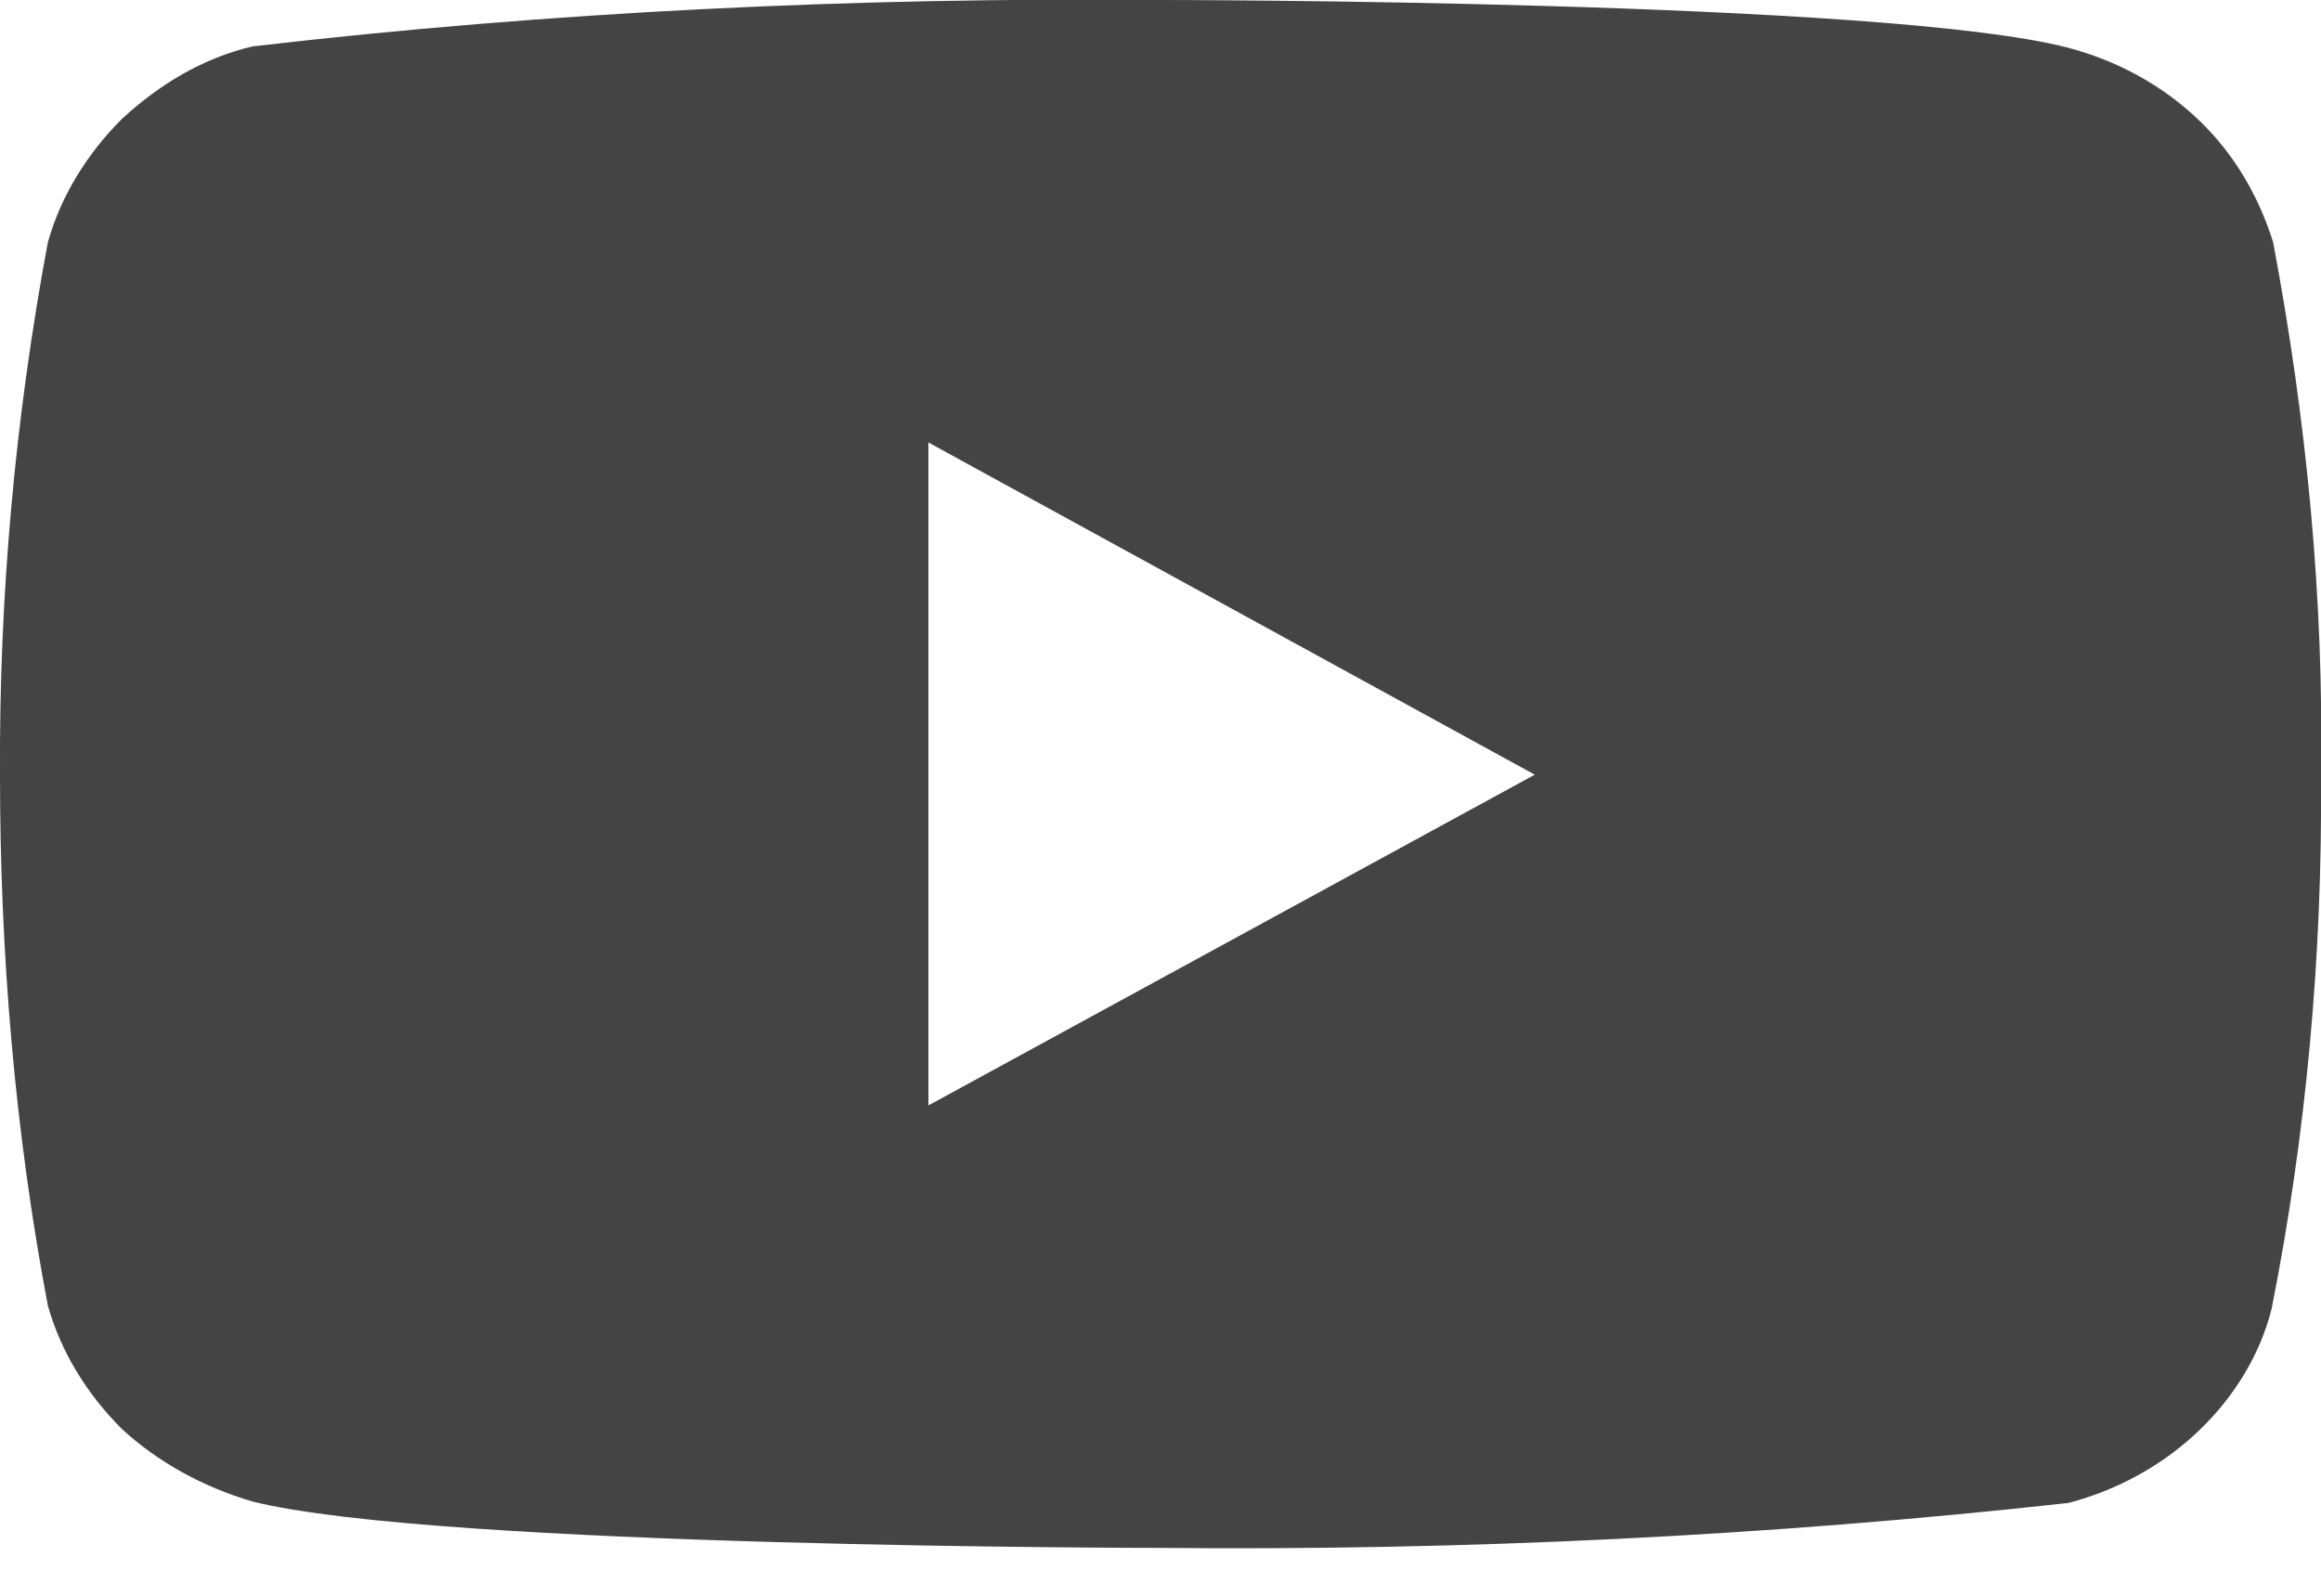
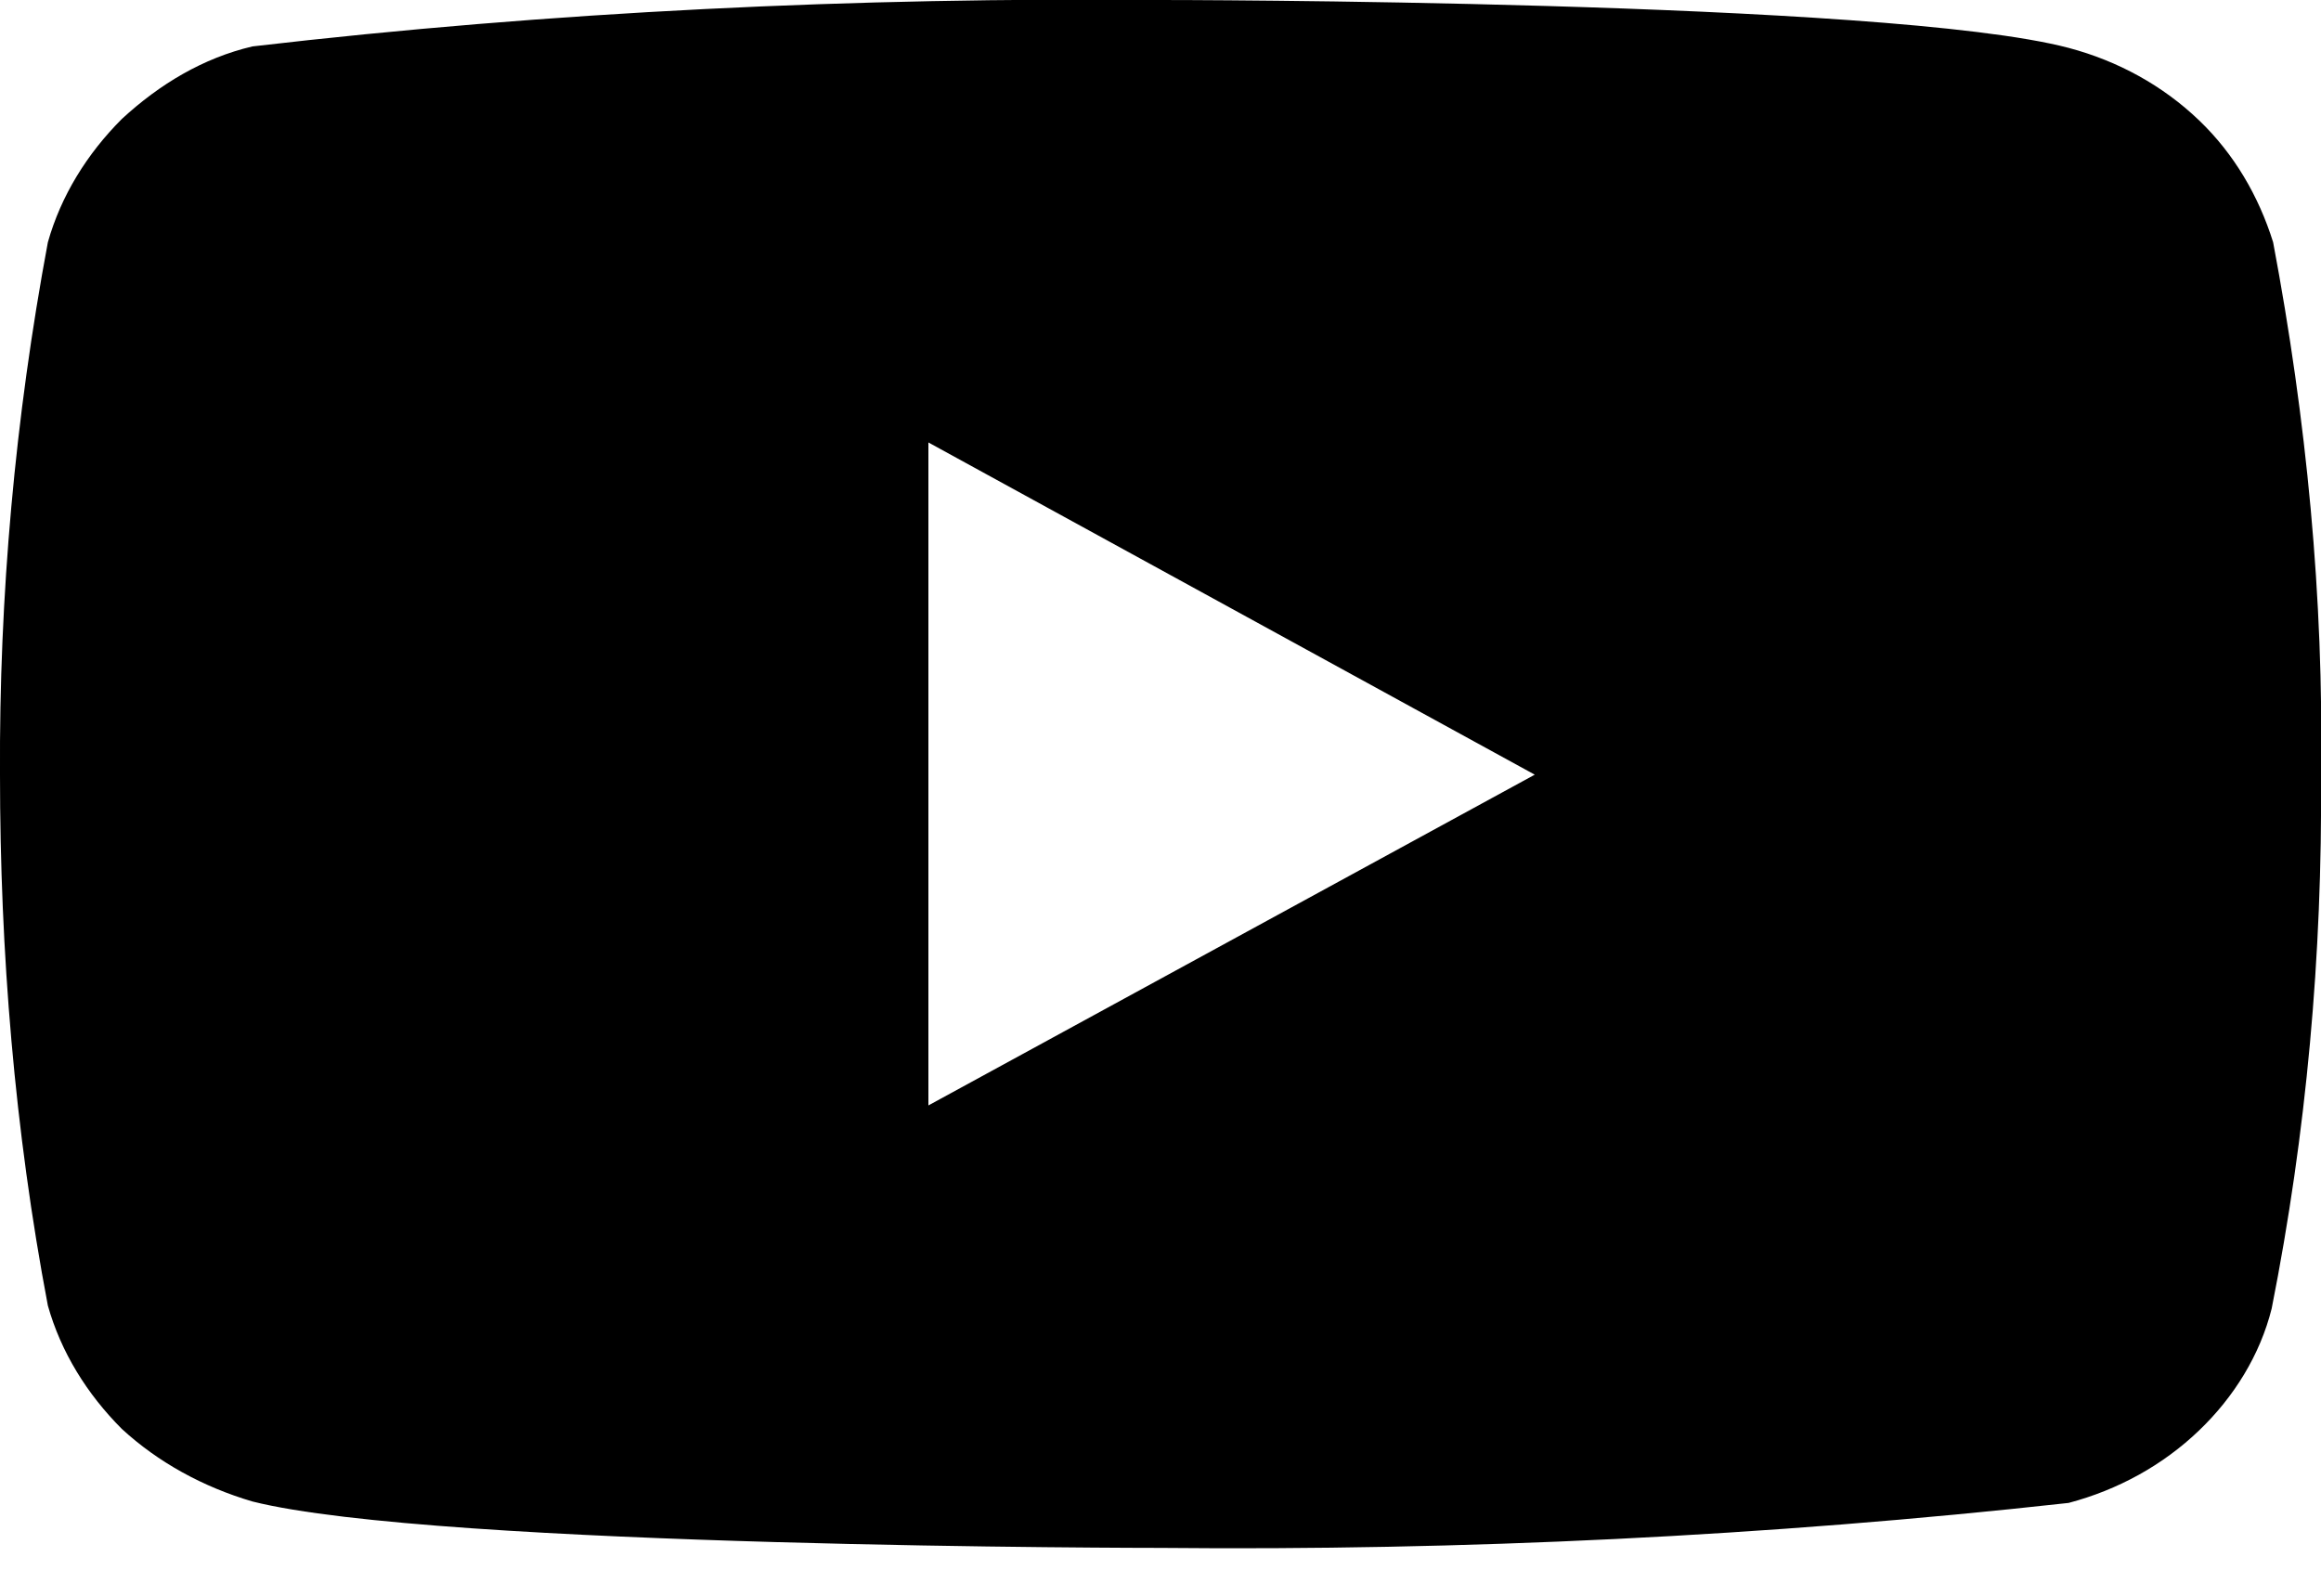
- <svg xmlns="http://www.w3.org/2000/svg" width="16" height="11" fill="none">
-   <path fill="#444" d="M15.67 1.67c-.1-.32-.27-.61-.51-.84-.25-.24-.56-.41-.9-.5C13.01 0 8 0 8 0 5.9-.02 3.8.08 1.74.32 1.4.4 1.1.58.84.82c-.24.24-.42.53-.51.85A19.4 19.4 0 0 0 0 5.34C0 6.56.1 7.79.33 9c.09.32.27.61.51.85.25.23.56.4.9.5 1.27.32 6.26.32 6.26.32 2.09.02 4.18-.08 6.26-.31.34-.09.65-.26.9-.5.24-.23.42-.52.5-.84.24-1.21.35-2.44.34-3.67.02-1.23-.1-2.46-.33-3.68ZM6.4 7.62V3.05l4.18 2.29L6.4 7.62Z" />
+ <svg xmlns="http://www.w3.org/2000/svg" width="16" height="11" viewBox="0 0 16 11" fill="currentColor">
+   <path d="M15.67 1.67c-.1-.32-.27-.61-.51-.84-.25-.24-.56-.41-.9-.5C13.01 0 8 0 8 0 5.9-.02 3.8.08 1.74.32 1.4.4 1.1.58.84.82c-.24.24-.42.53-.51.85A19.4 19.4 0 0 0 0 5.34C0 6.56.1 7.79.33 9c.09.32.27.61.51.85.25.23.56.4.9.5 1.27.32 6.26.32 6.26.32 2.09.02 4.18-.08 6.26-.31.34-.09.65-.26.9-.5.24-.23.42-.52.5-.84.24-1.21.35-2.44.34-3.67.02-1.23-.1-2.46-.33-3.68ZM6.4 7.62V3.05l4.18 2.29L6.4 7.62Z" />
</svg>
